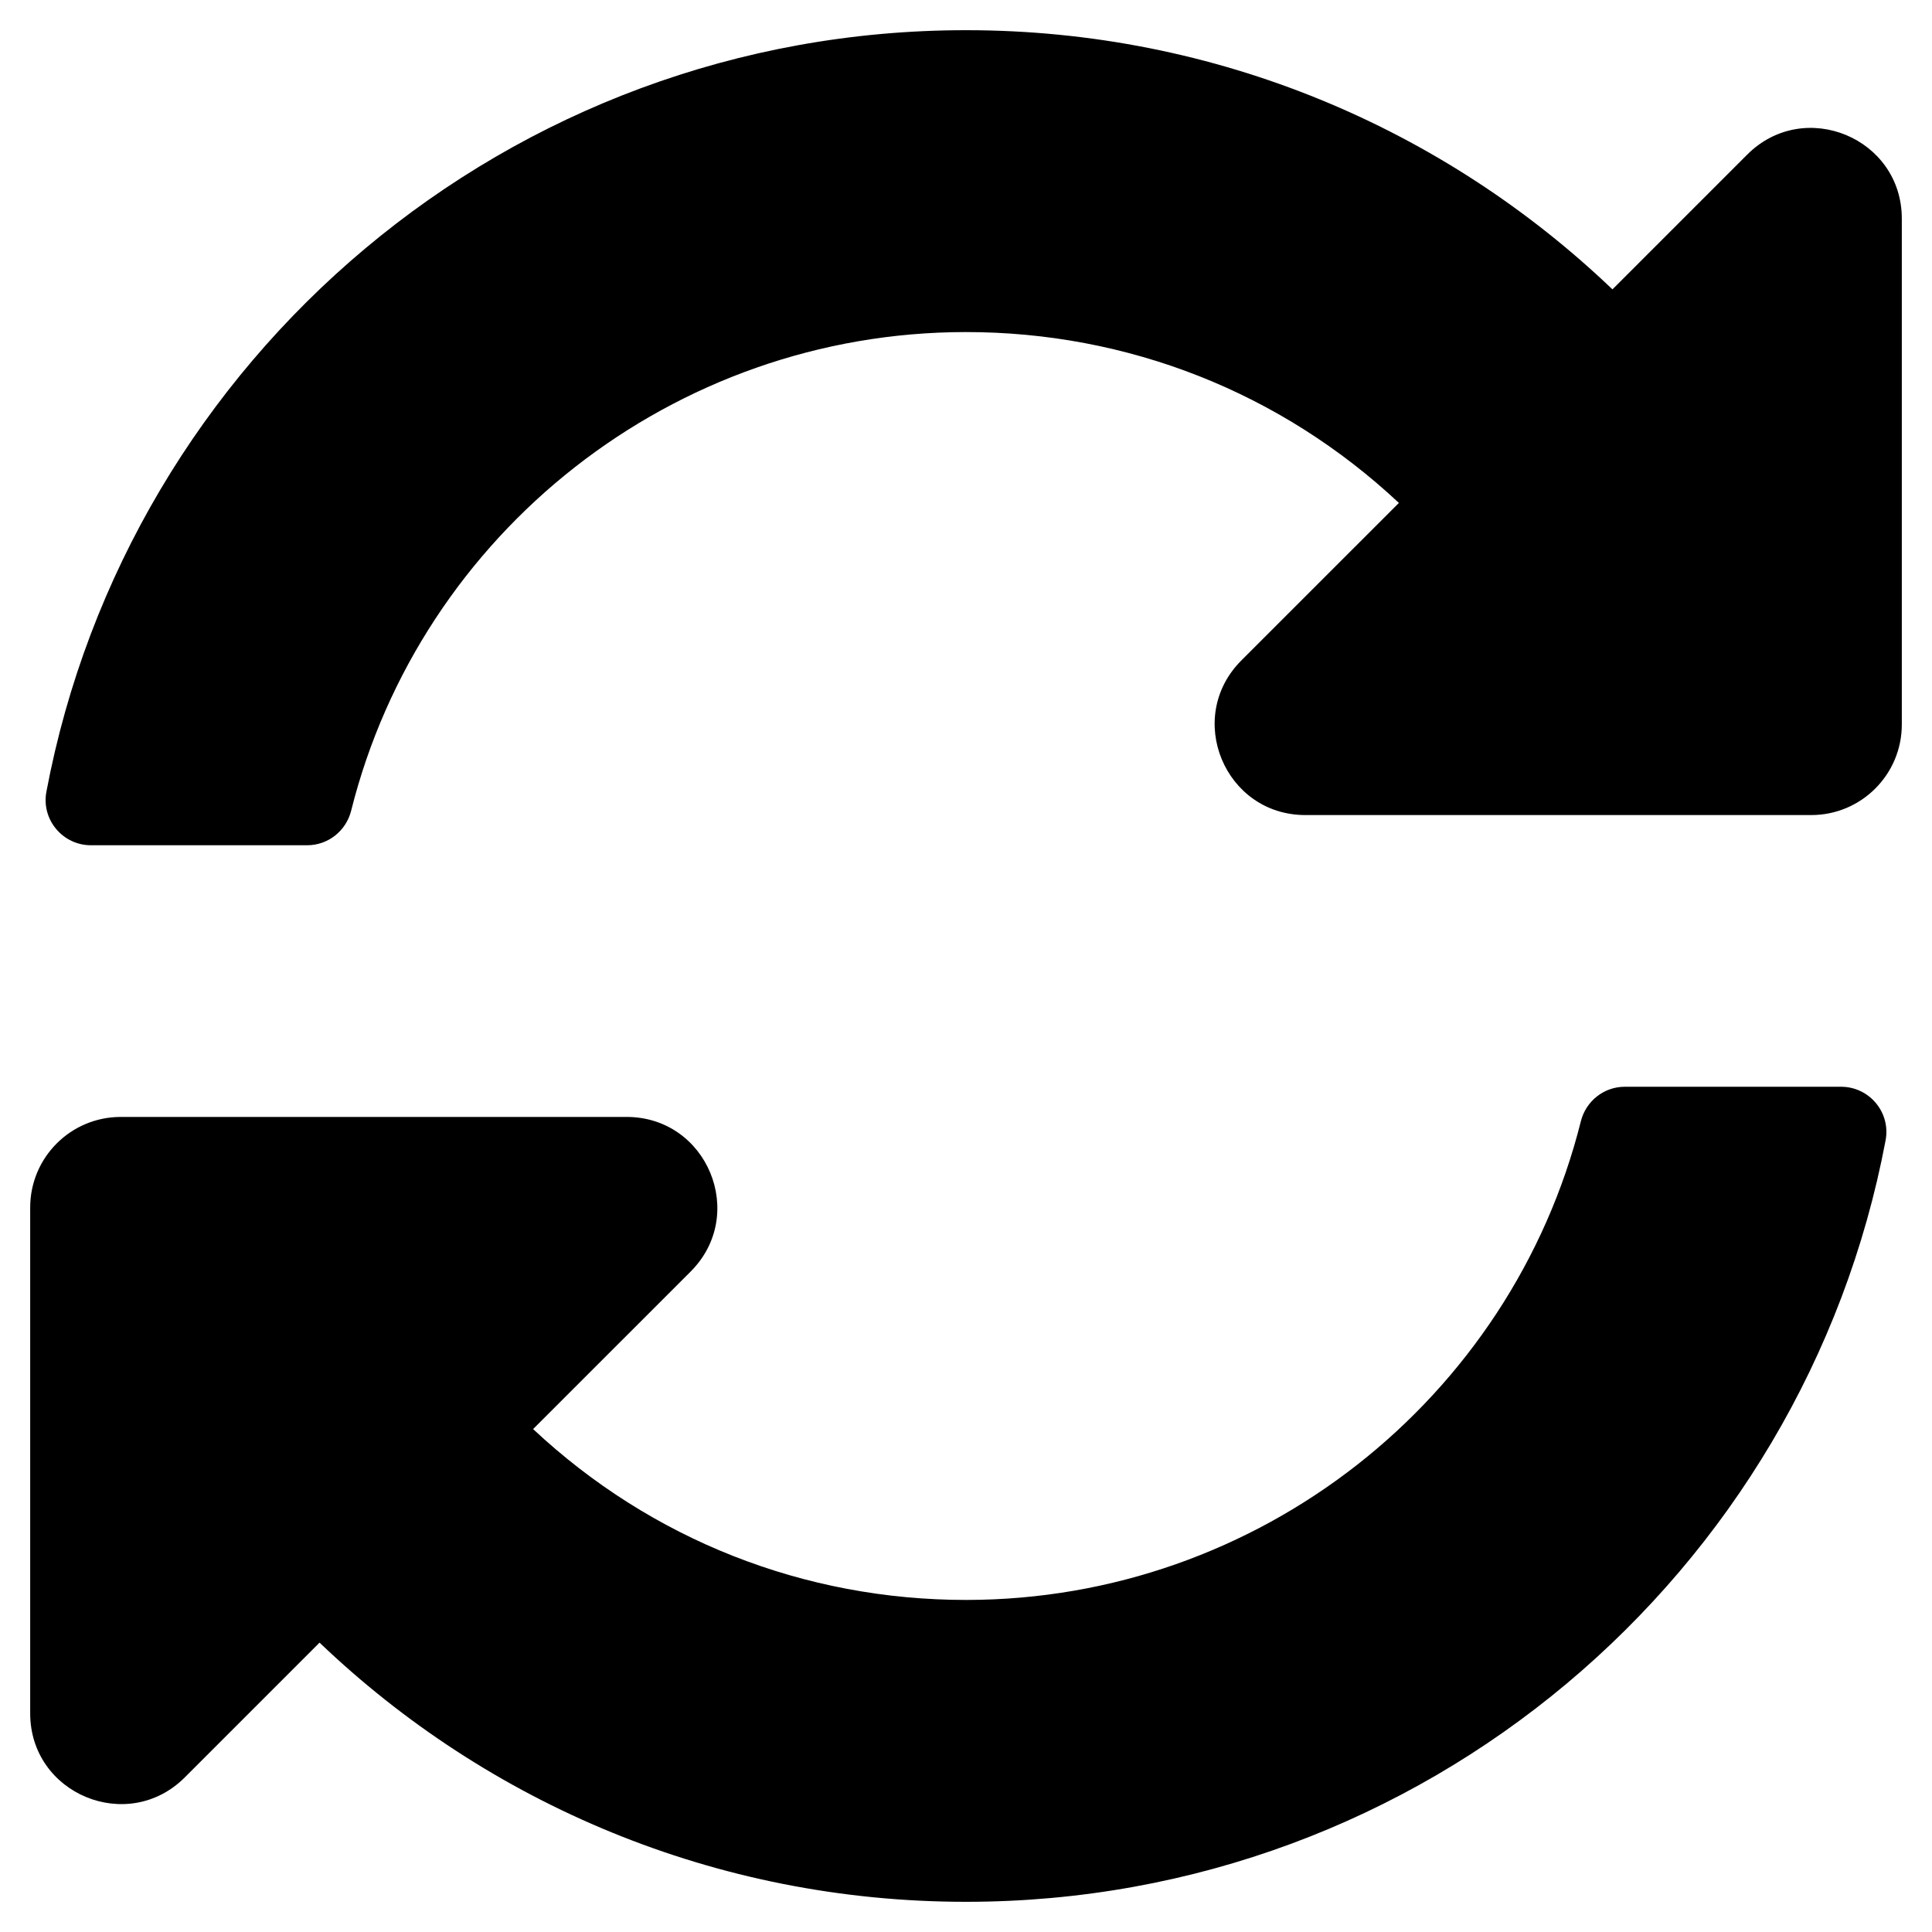
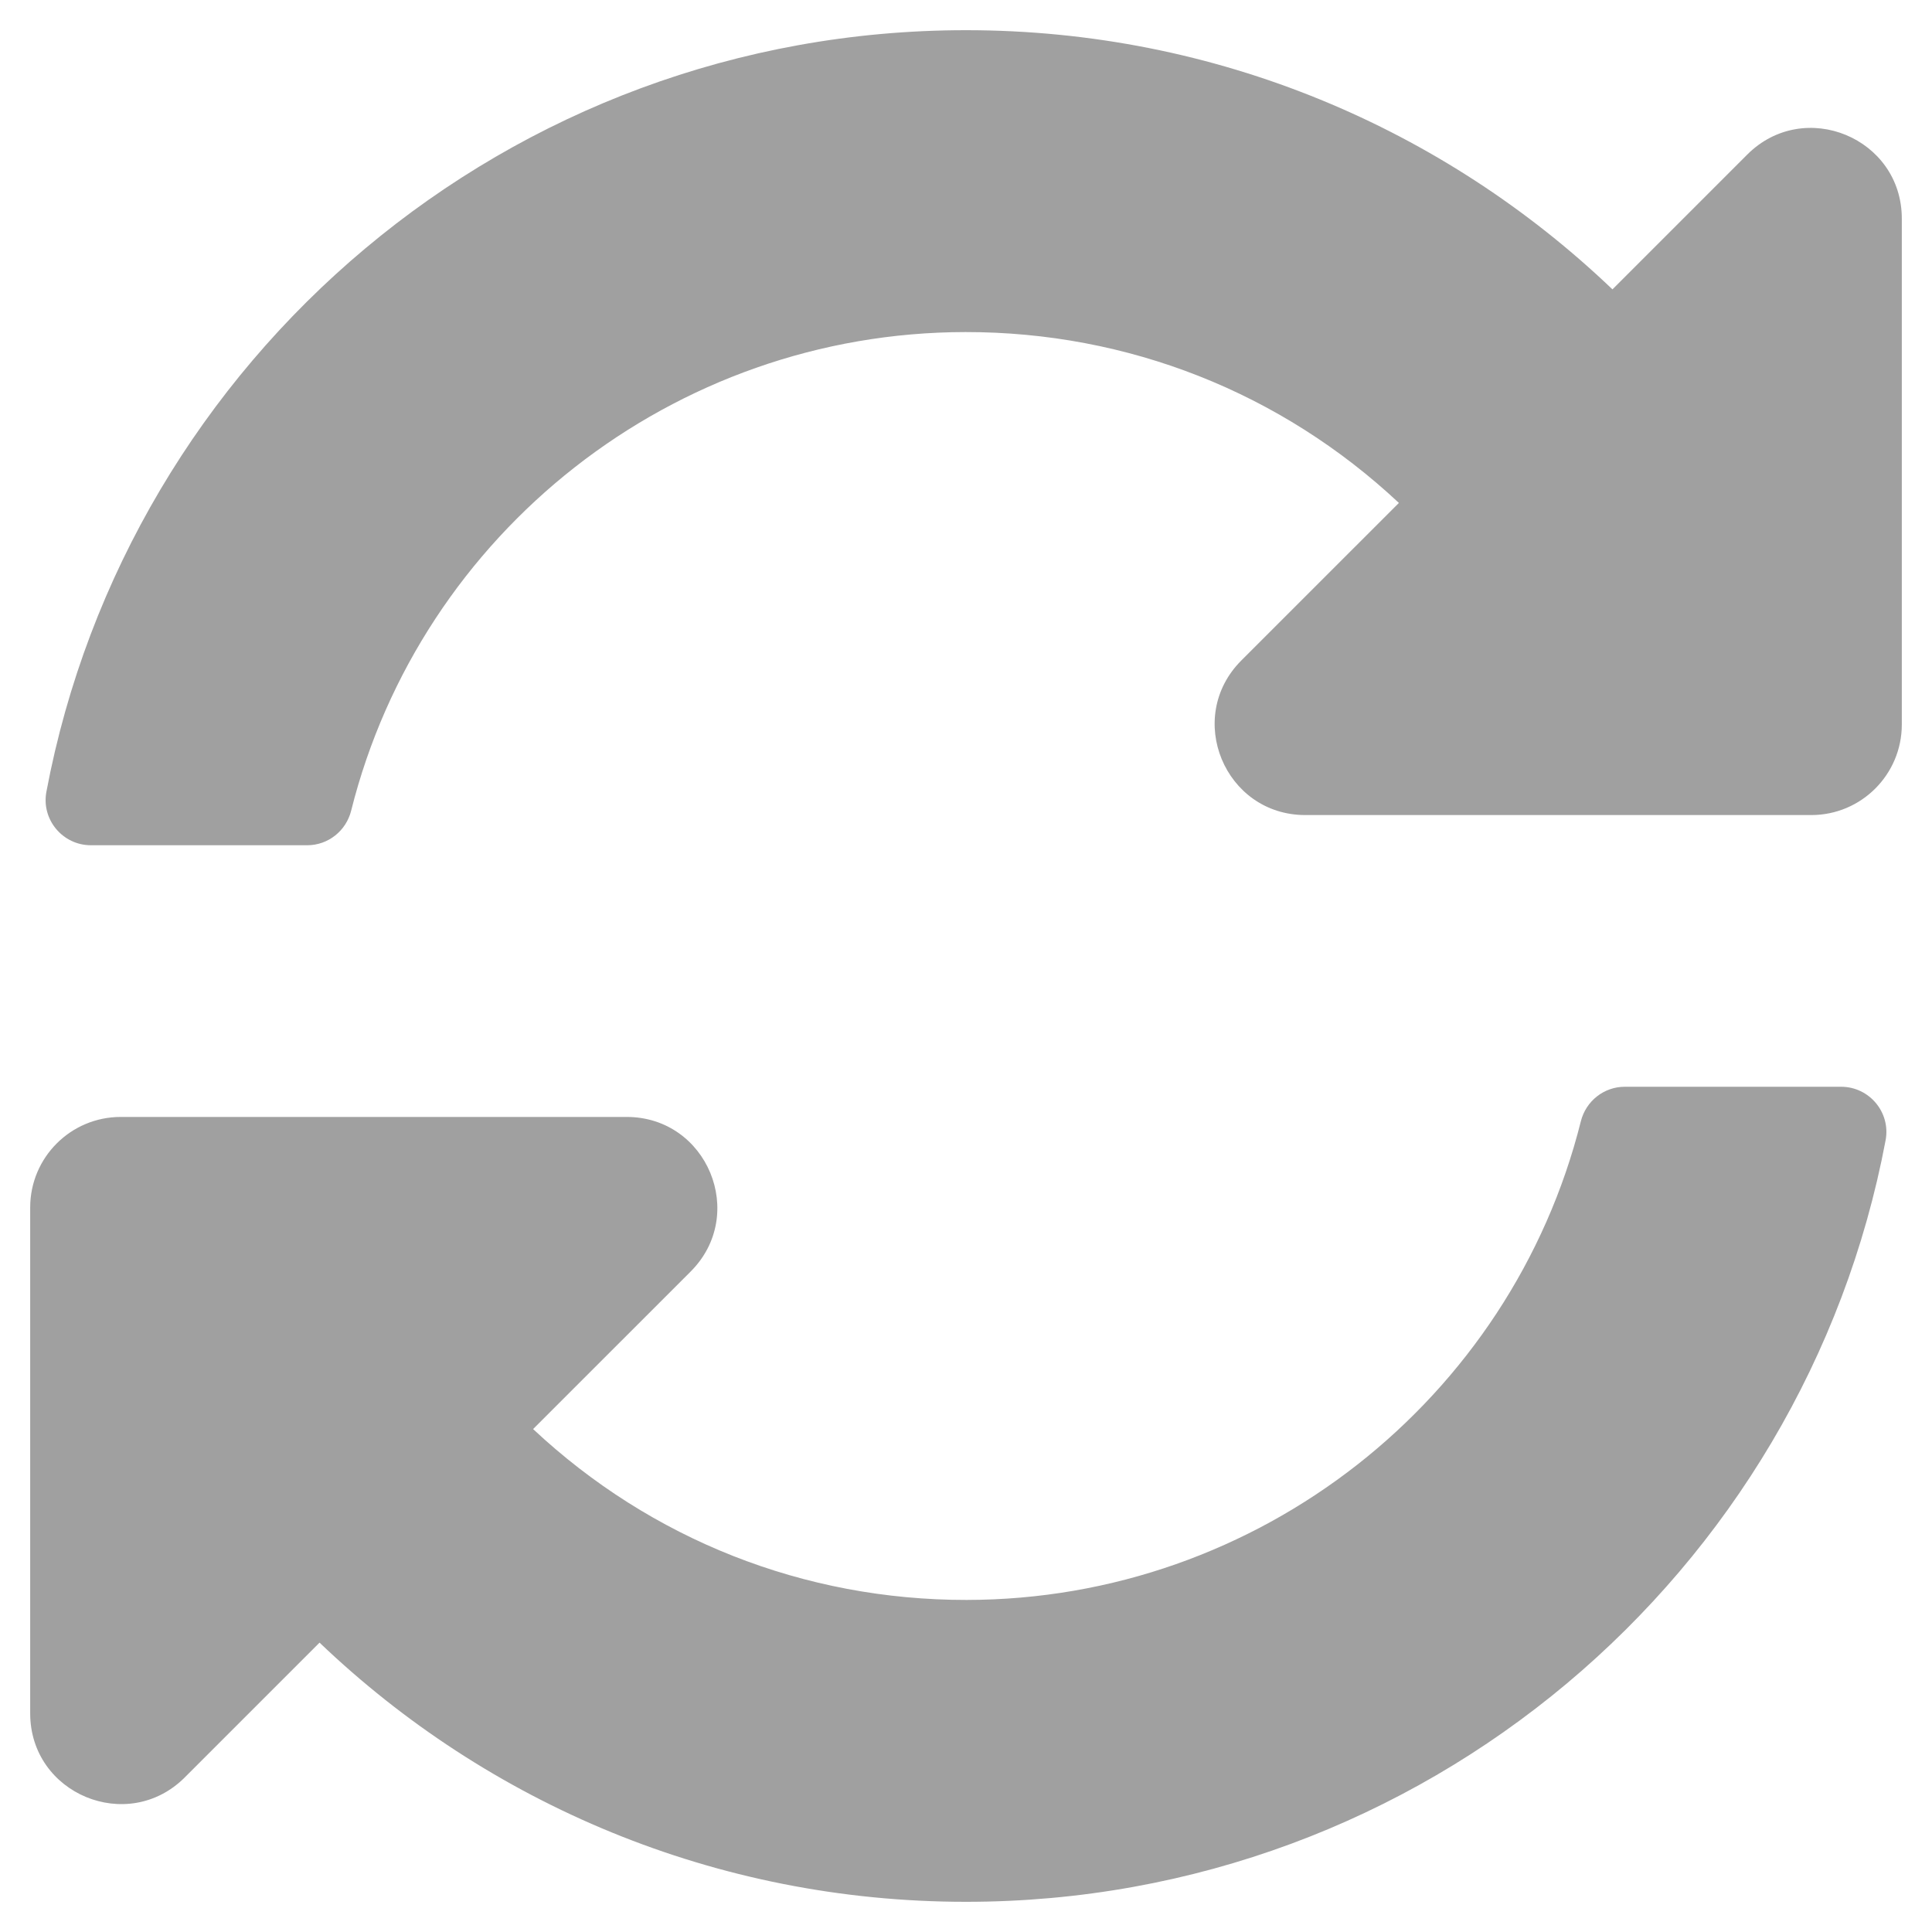
<svg xmlns="http://www.w3.org/2000/svg" width="32px" height="32px" viewBox="0 0 512 512">
-   <path d="M370.72 133.28C339.458 104.008 298.888 87.962 255.848 88c-77.458.068-144.328 53.178-162.791 126.85-1.344 5.363-6.122 9.15-11.651 9.15H24.103c-7.498 0-13.194-6.807-11.807-14.176C33.933 94.924 134.813 8 256 8c66.448 0 126.791 26.136 171.315 68.685L463.03 40.97C478.149 25.851 504 36.559 504 57.941V192c0 13.255-10.745 24-24 24H345.941c-21.382 0-32.09-25.851-16.971-40.971l41.75-41.749zM32 296h134.059c21.382 0 32.09 25.851 16.971 40.971l-41.75 41.75c31.262 29.273 71.835 45.319 114.876 45.28 77.418-.07 144.315-53.144 162.787-126.849 1.344-5.363 6.122-9.15 11.651-9.15h57.304c7.498 0 13.194 6.807 11.807 14.176C478.067 417.076 377.187 504 256 504c-66.448 0-126.791-26.136-171.315-68.685L48.97 471.03C33.851 486.149 8 475.441 8 454.059V320c0-13.255 10.745-24 24-24z" />
+   <path fill="#a0a0a0" d="M370.72 133.28C339.458 104.008 298.888 87.962 255.848 88c-77.458.068-144.328 53.178-162.791 126.85-1.344 5.363-6.122 9.15-11.651 9.15H24.103c-7.498 0-13.194-6.807-11.807-14.176C33.933 94.924 134.813 8 256 8c66.448 0 126.791 26.136 171.315 68.685L463.03 40.97C478.149 25.851 504 36.559 504 57.941V192c0 13.255-10.745 24-24 24H345.941c-21.382 0-32.09-25.851-16.971-40.971l41.75-41.749zM32 296h134.059c21.382 0 32.09 25.851 16.971 40.971l-41.75 41.75c31.262 29.273 71.835 45.319 114.876 45.28 77.418-.07 144.315-53.144 162.787-126.849 1.344-5.363 6.122-9.15 11.651-9.15h57.304c7.498 0 13.194 6.807 11.807 14.176C478.067 417.076 377.187 504 256 504c-66.448 0-126.791-26.136-171.315-68.685L48.97 471.03C33.851 486.149 8 475.441 8 454.059V320c0-13.255 10.745-24 24-24z" />
</svg>
